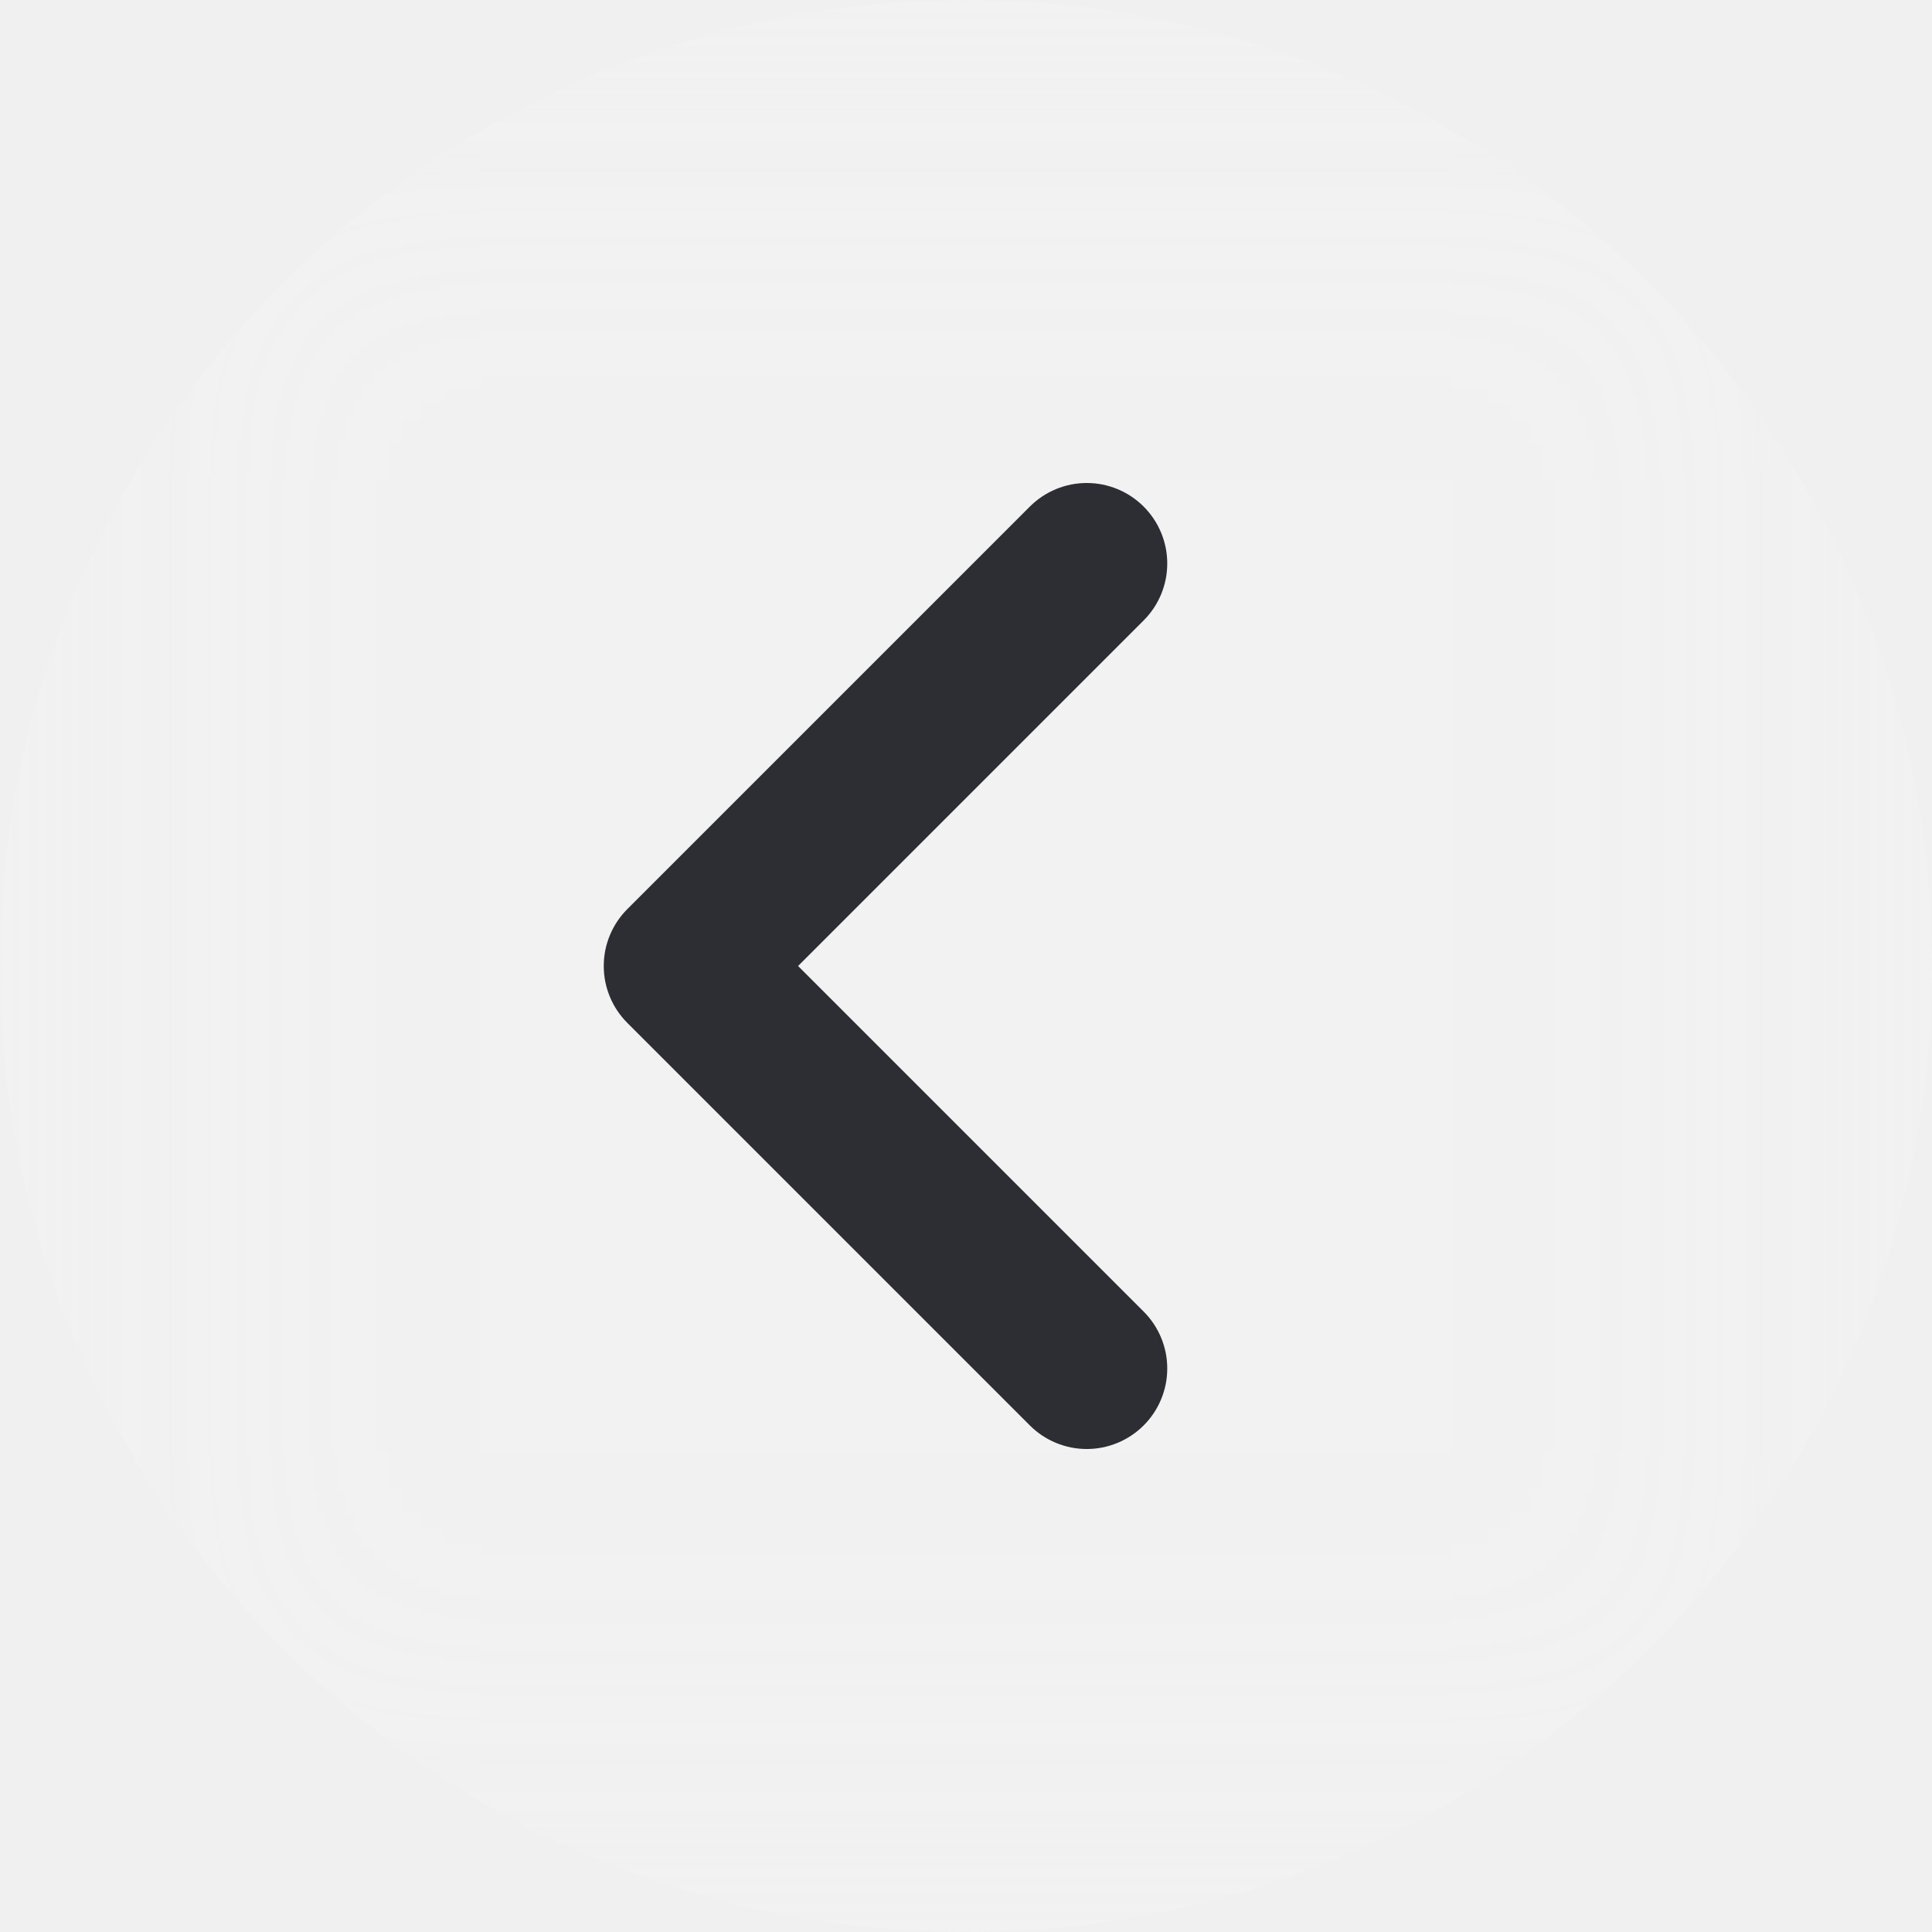
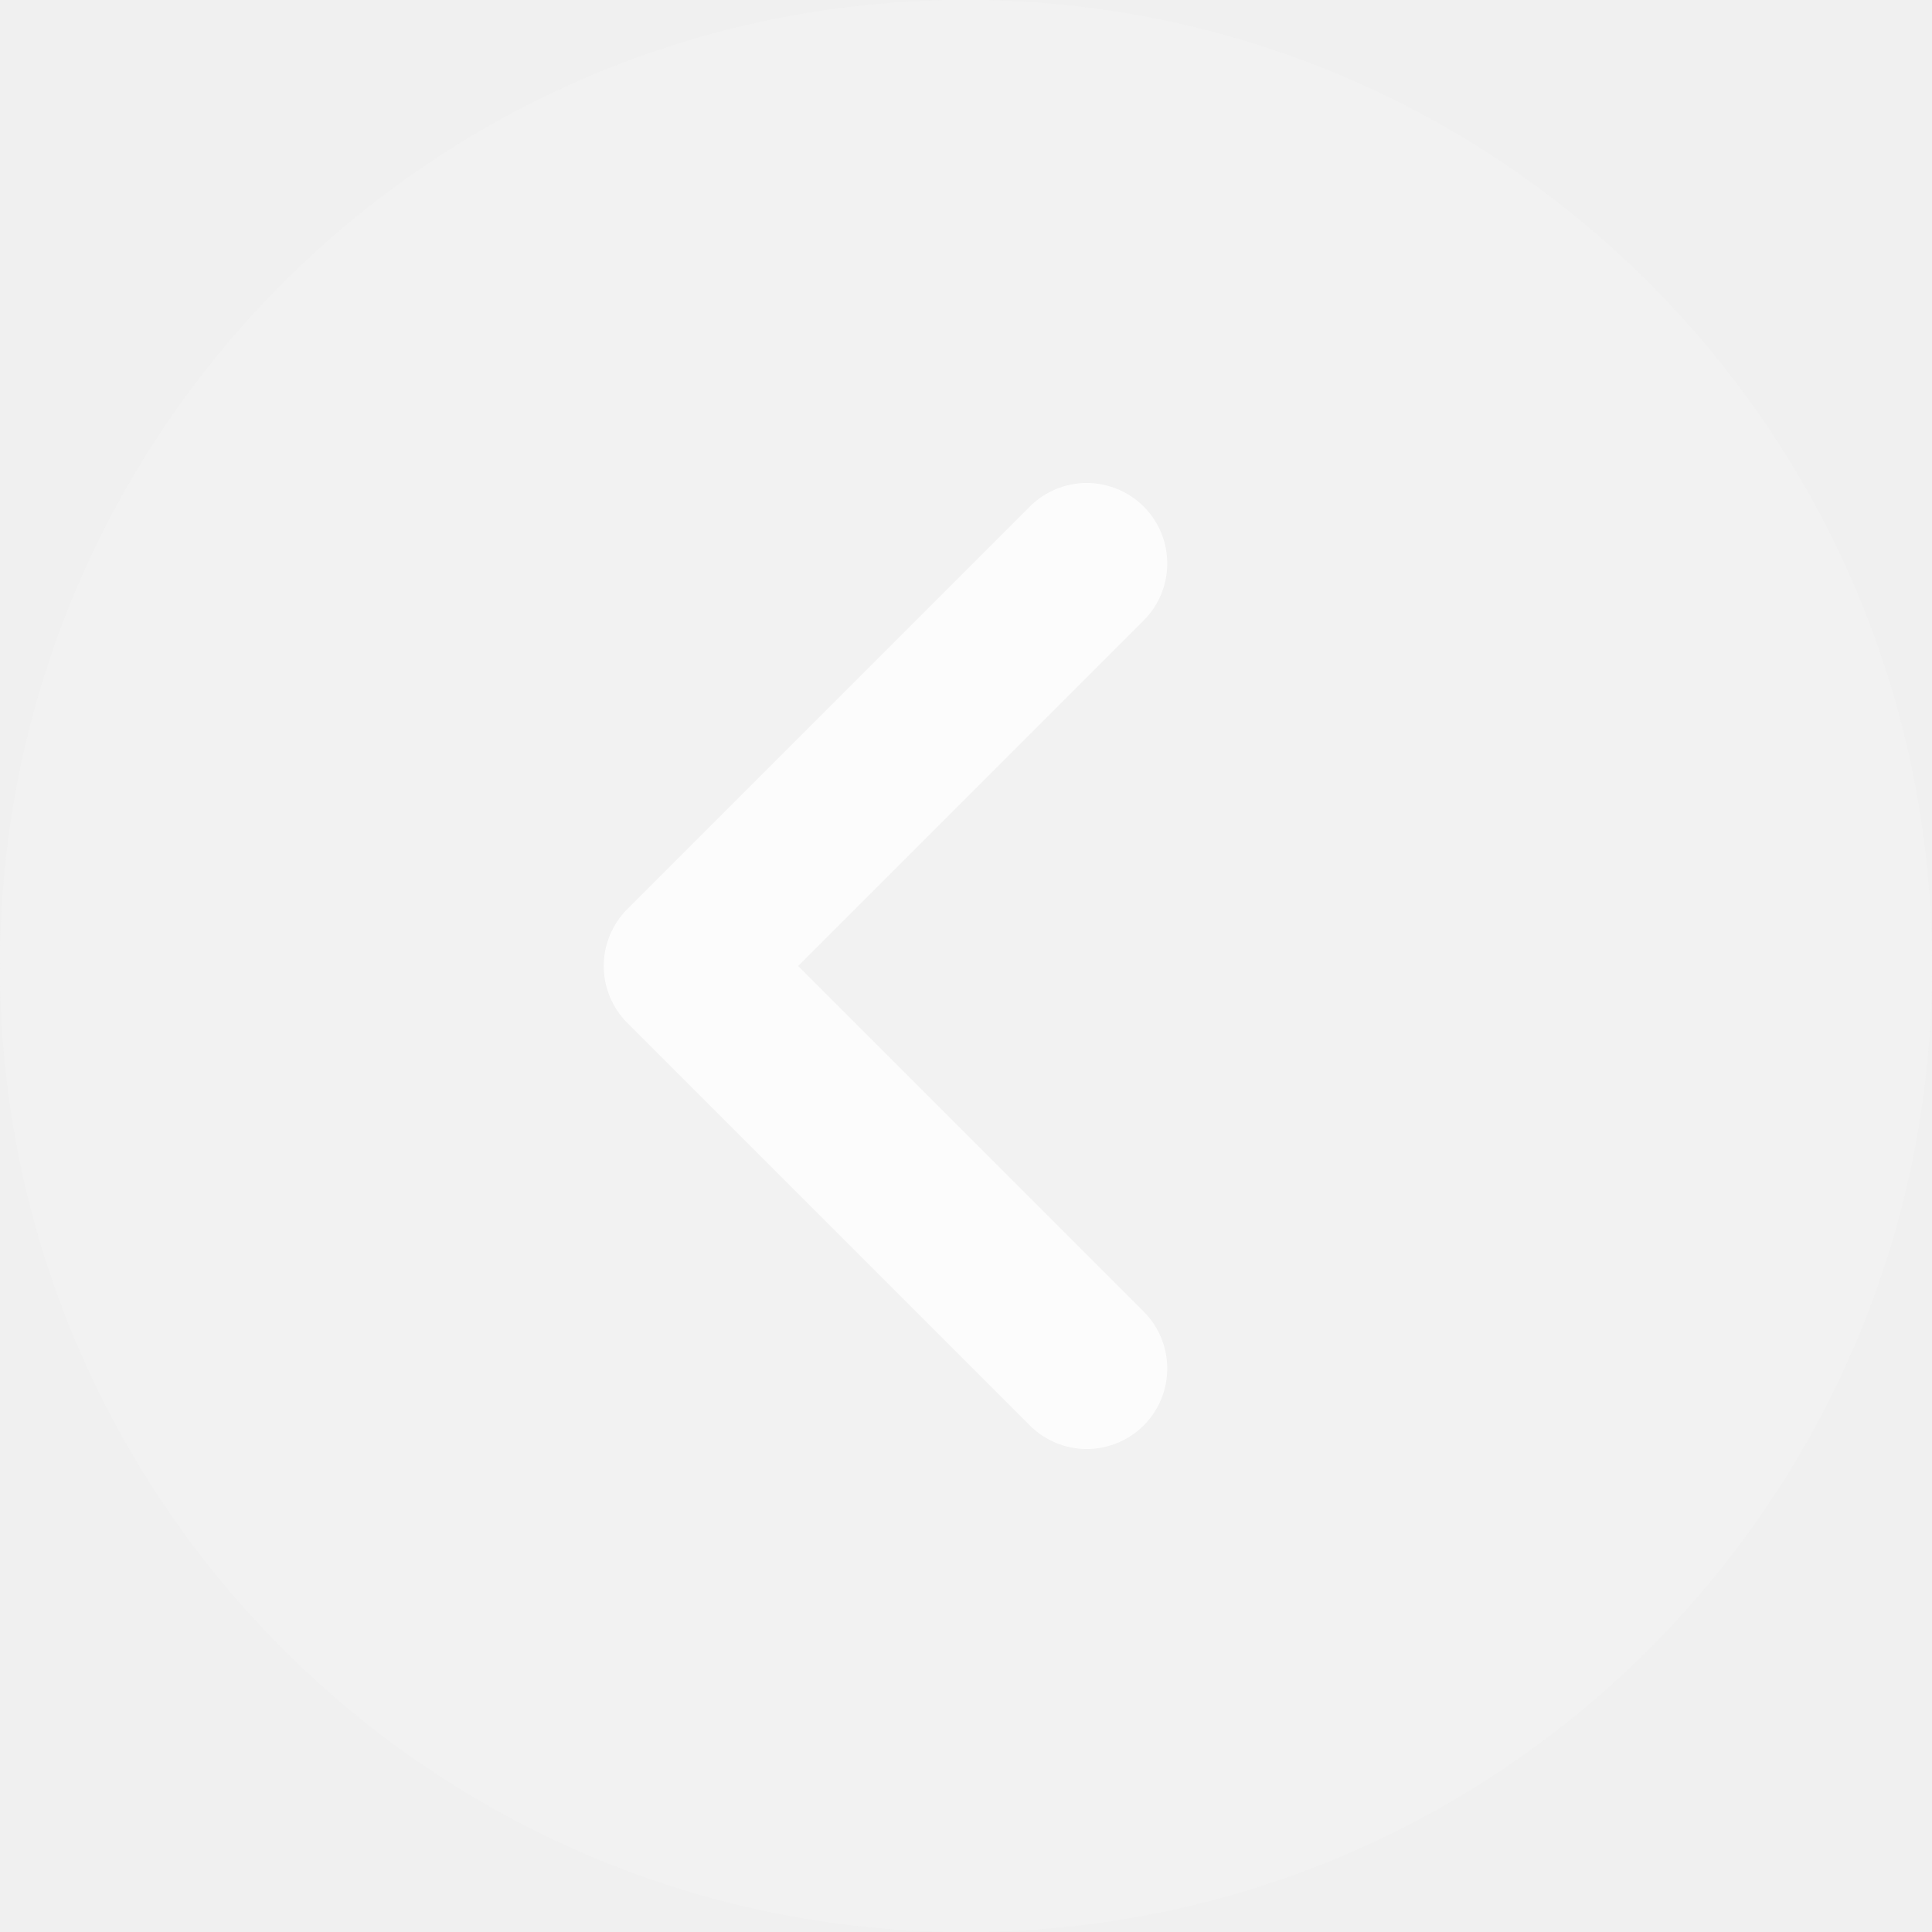
<svg xmlns="http://www.w3.org/2000/svg" fill="none" version="1.1" width="48" height="48" viewBox="0 0 48 48">
  <defs>
    <filter id="master_svg0_339_04064" filterUnits="objectBoundingBox" color-interpolation-filters="sRGB" x="0" y="0" width="48" height="48">
      <feFlood flood-opacity="0" result="BackgroundImageFix" />
      <feBlend mode="normal" in="SourceGraphic" in2="BackgroundImageFix" result="shape" />
      <feGaussianBlur in="BackgroundImage" stdDeviation="5" />
      <feComposite in2="SourceAlpha" operator="in" result="effect1_foregroundBlur" />
      <feBlend mode="normal" in="SourceGraphic" in2="effect1_foregroundBlur" result="shape" />
    </filter>
  </defs>
  <g transform="matrix(-1,0,0,1,96,0)">
-     <g filter="url(#master_svg0_339_04064)">
-       <rect x="48" y="0" width="48" height="48" rx="24" fill="#FFFFFF" fill-opacity="0.1" />
+     <g style="opacity:0.15;" filter="url(#master_svg0_339_04064)">
+       <rect x="48" y="0" width="48" height="48" rx="24" fill="#FFFFFF" fill-opacity="1" />
    </g>
-     <g>
-       <path d="M76.172,24L67.587,32.585L67.586,32.586Q67.447,32.725,67.337,32.889Q67.228,33.053,67.152,33.235Q67.077,33.417,67.038,33.61Q67,33.803,67,34Q67,34.197,67.038,34.39Q67.077,34.583,67.152,34.765Q67.228,34.947,67.337,35.111Q67.447,35.275,67.586,35.414Q67.725,35.553,67.889,35.663Q68.053,35.772,68.235,35.848Q68.417,35.923,68.61,35.962Q68.803,36,69,36Q69.197,36,69.39,35.962Q69.583,35.923,69.765,35.848Q69.947,35.772,70.111,35.663Q70.275,35.553,70.414,35.414L70.415,35.413L80.414,25.414Q80.553,25.275,80.663,25.111Q80.772,24.947,80.848,24.765Q80.923,24.583,80.962,24.39Q81,24.197,81,24Q81,23.803,80.962,23.61Q80.923,23.417,80.848,23.235Q80.772,23.053,80.663,22.889Q80.553,22.725,80.414,22.586L70.414,12.586Q70.275,12.447,70.111,12.337Q69.947,12.228,69.765,12.152Q69.583,12.077,69.39,12.038Q69.197,12,69,12Q68.803,12,68.61,12.038Q68.417,12.077,68.235,12.152Q68.053,12.228,67.889,12.337Q67.725,12.447,67.586,12.586Q67.447,12.725,67.337,12.889Q67.228,13.053,67.152,13.235Q67.077,13.417,67.038,13.61Q67,13.803,67,14Q67,14.197,67.038,14.39Q67.077,14.583,67.152,14.765Q67.228,14.947,67.337,15.111Q67.447,15.275,67.586,15.414L76.172,24Z" fill-rule="evenodd" fill="#2D2E33" fill-opacity="1" />
+     <g style="opacity:0.8;">
+       <path d="M67.586,15.414Q67.447,15.275,67.337,15.111Q67.228,14.947,67.152,14.765Q67.077,14.583,67.038,14.39Q67,14.197,67,14Q67,13.902,67.01,13.804Q67.019,13.706,67.038,13.61Q67.058,13.513,67.086,13.419Q67.115,13.325,67.152,13.235Q67.19,13.144,67.236,13.057Q67.282,12.971,67.337,12.889Q67.392,12.807,67.454,12.731Q67.516,12.655,67.586,12.586Q67.655,12.516,67.731,12.454Q67.807,12.392,67.889,12.337Q67.971,12.282,68.057,12.236Q68.144,12.19,68.235,12.152Q68.325,12.115,68.419,12.086Q68.513,12.058,68.61,12.038Q68.706,12.019,68.804,12.01Q68.902,12,69,12Q69.197,12,69.39,12.038Q69.583,12.077,69.765,12.152Q69.947,12.228,70.111,12.337Q70.275,12.447,70.414,12.586L80.414,22.586Q80.553,22.725,80.663,22.889Q80.772,23.053,80.848,23.235Q80.923,23.417,80.962,23.61Q81,23.803,81,24Q81,24.197,80.962,24.39Q80.923,24.583,80.848,24.765Q80.772,24.947,80.663,25.111Q80.553,25.275,80.414,25.414L70.415,35.413L70.414,35.414Q70.275,35.553,70.111,35.663Q69.947,35.772,69.765,35.848Q69.583,35.923,69.39,35.962Q69.197,36,69,36Q68.902,36,68.804,35.99Q68.706,35.981,68.61,35.962Q68.513,35.942,68.419,35.914Q68.325,35.885,68.235,35.848Q68.144,35.81,68.057,35.764Q67.971,35.718,67.889,35.663Q67.807,35.608,67.731,35.546Q67.655,35.484,67.586,35.414Q67.516,35.345,67.454,35.269Q67.392,35.193,67.337,35.111Q67.282,35.029,67.236,34.943Q67.19,34.856,67.152,34.765Q67.115,34.675,67.086,34.581Q67.058,34.486,67.038,34.39Q67.019,34.294,67.01,34.196Q67,34.098,67,34Q67,33.803,67.038,33.61Q67.077,33.417,67.152,33.235Q67.228,33.053,67.337,32.889Q67.447,32.725,67.586,32.586L67.587,32.585L76.172,24L67.586,15.414Z" fill-rule="evenodd" fill="#FFFFFF" fill-opacity="1" />
    </g>
  </g>
</svg>
